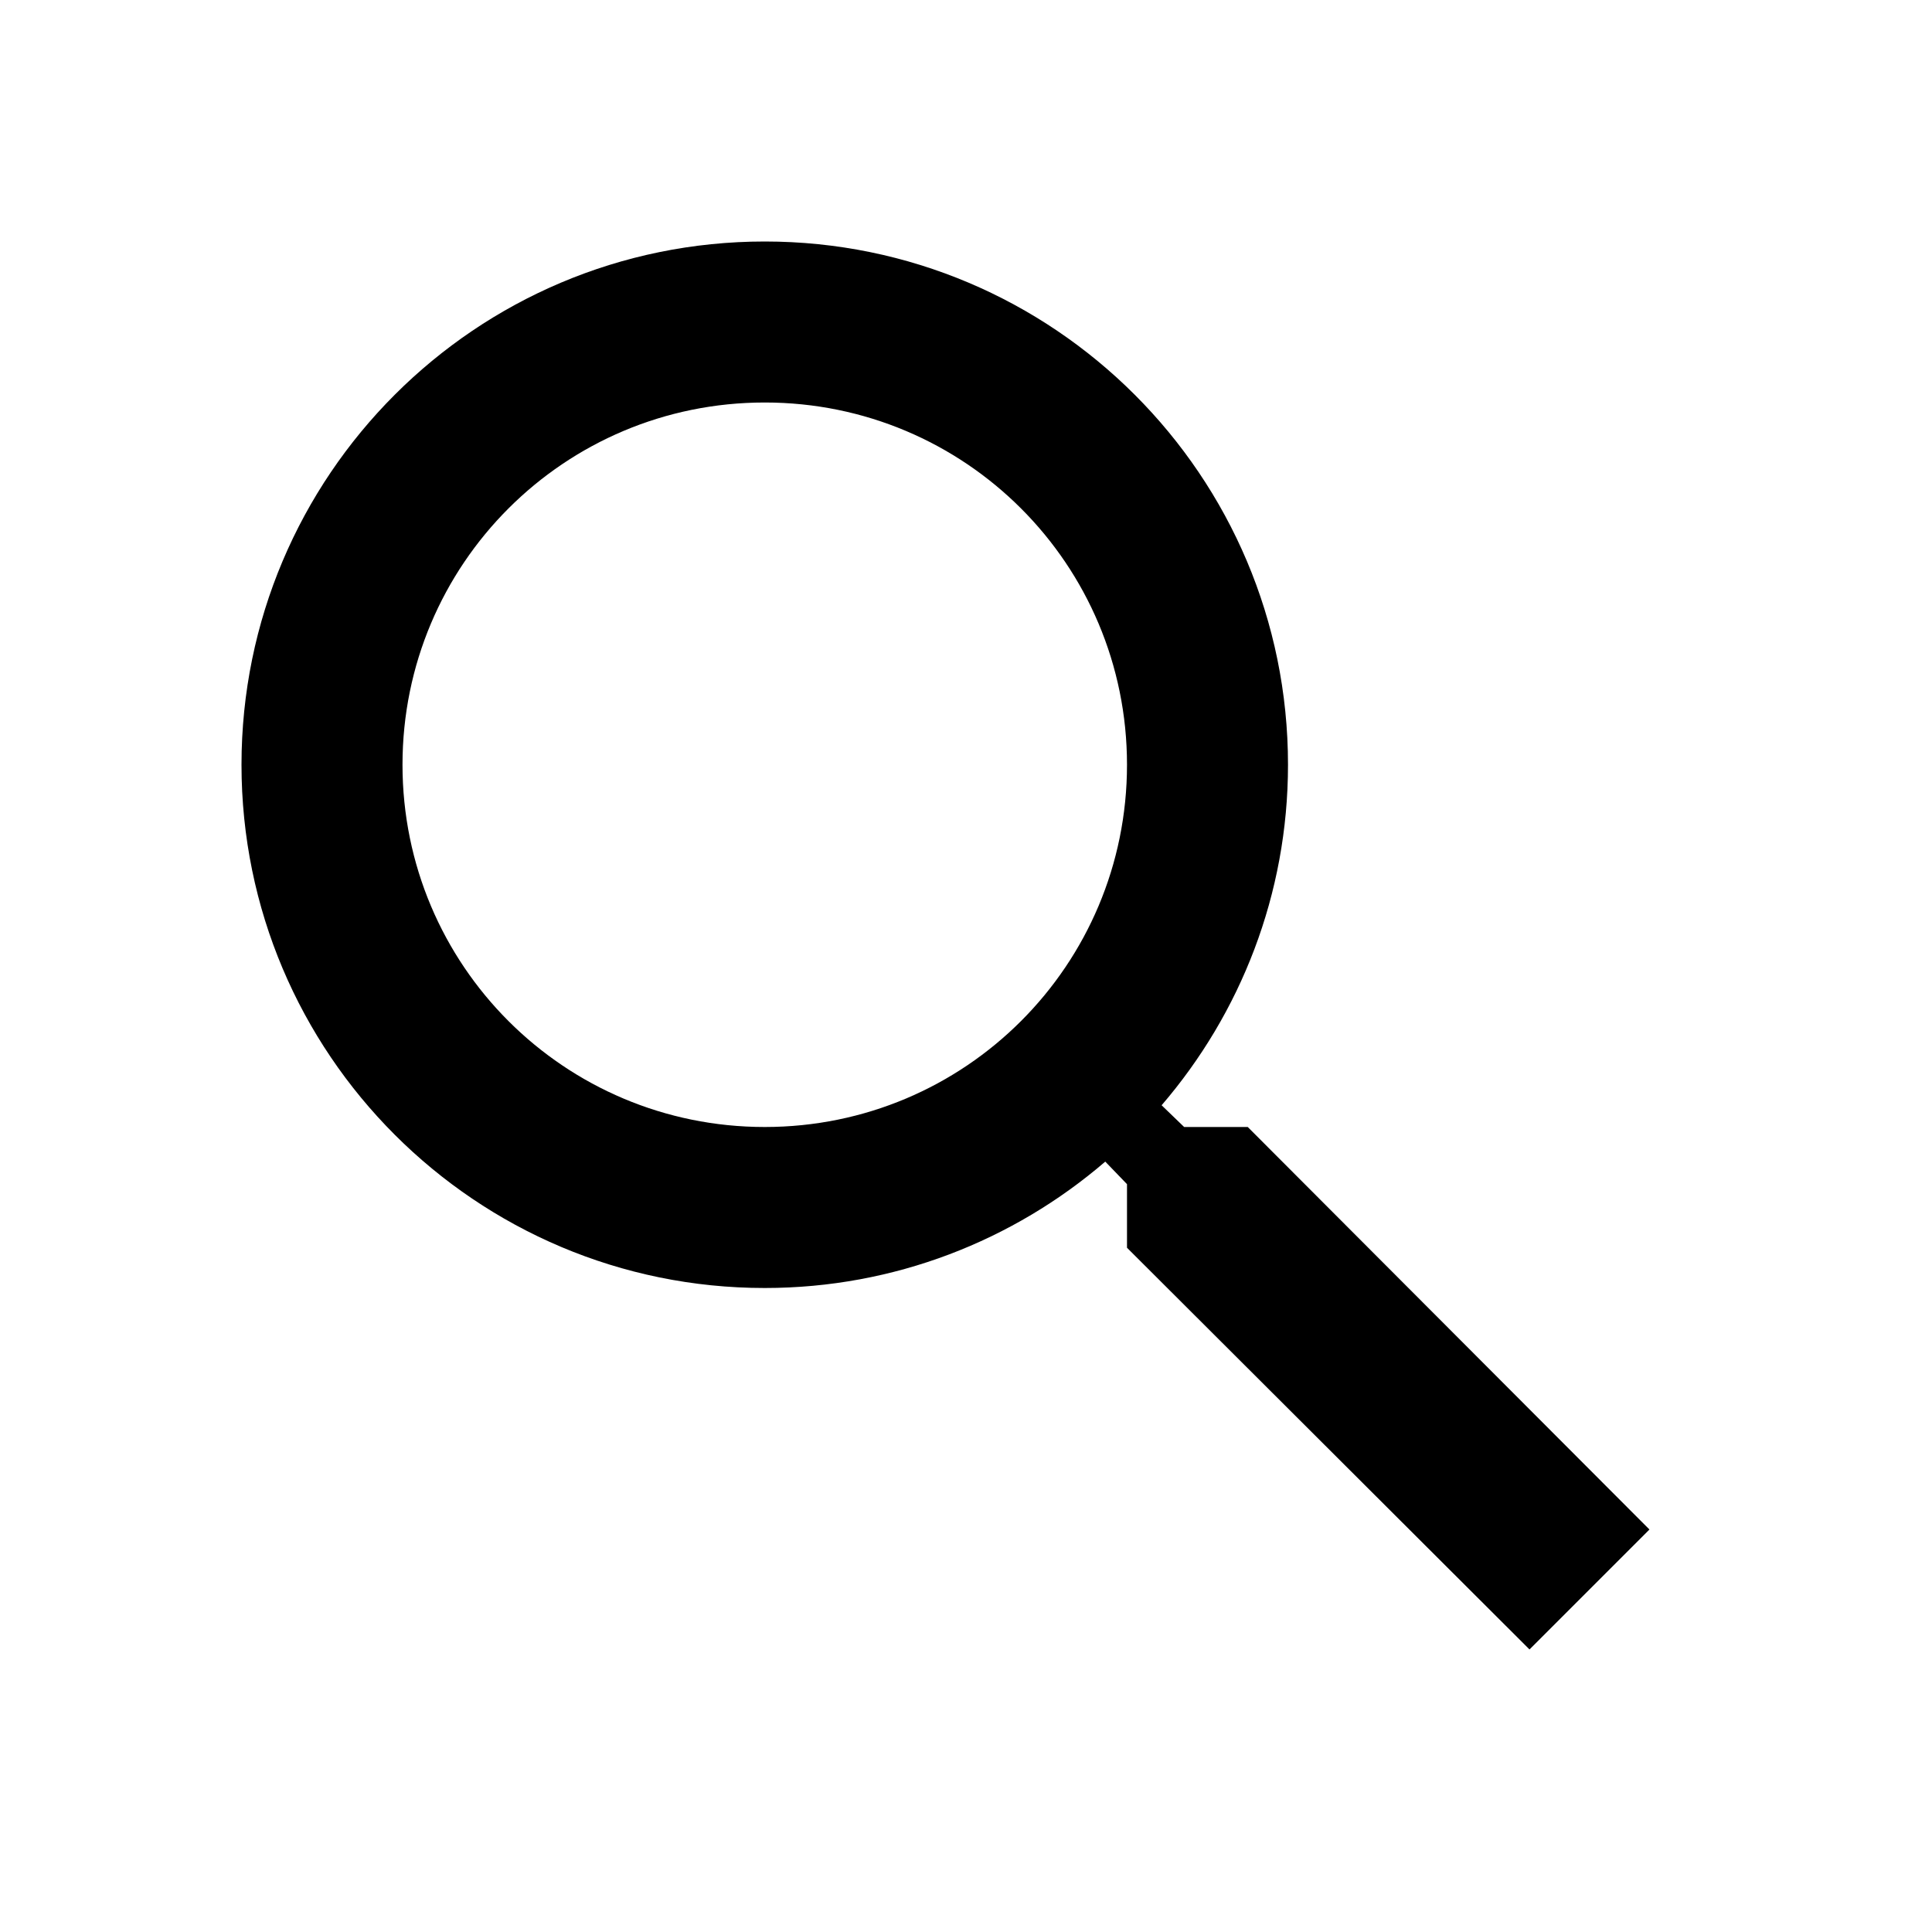
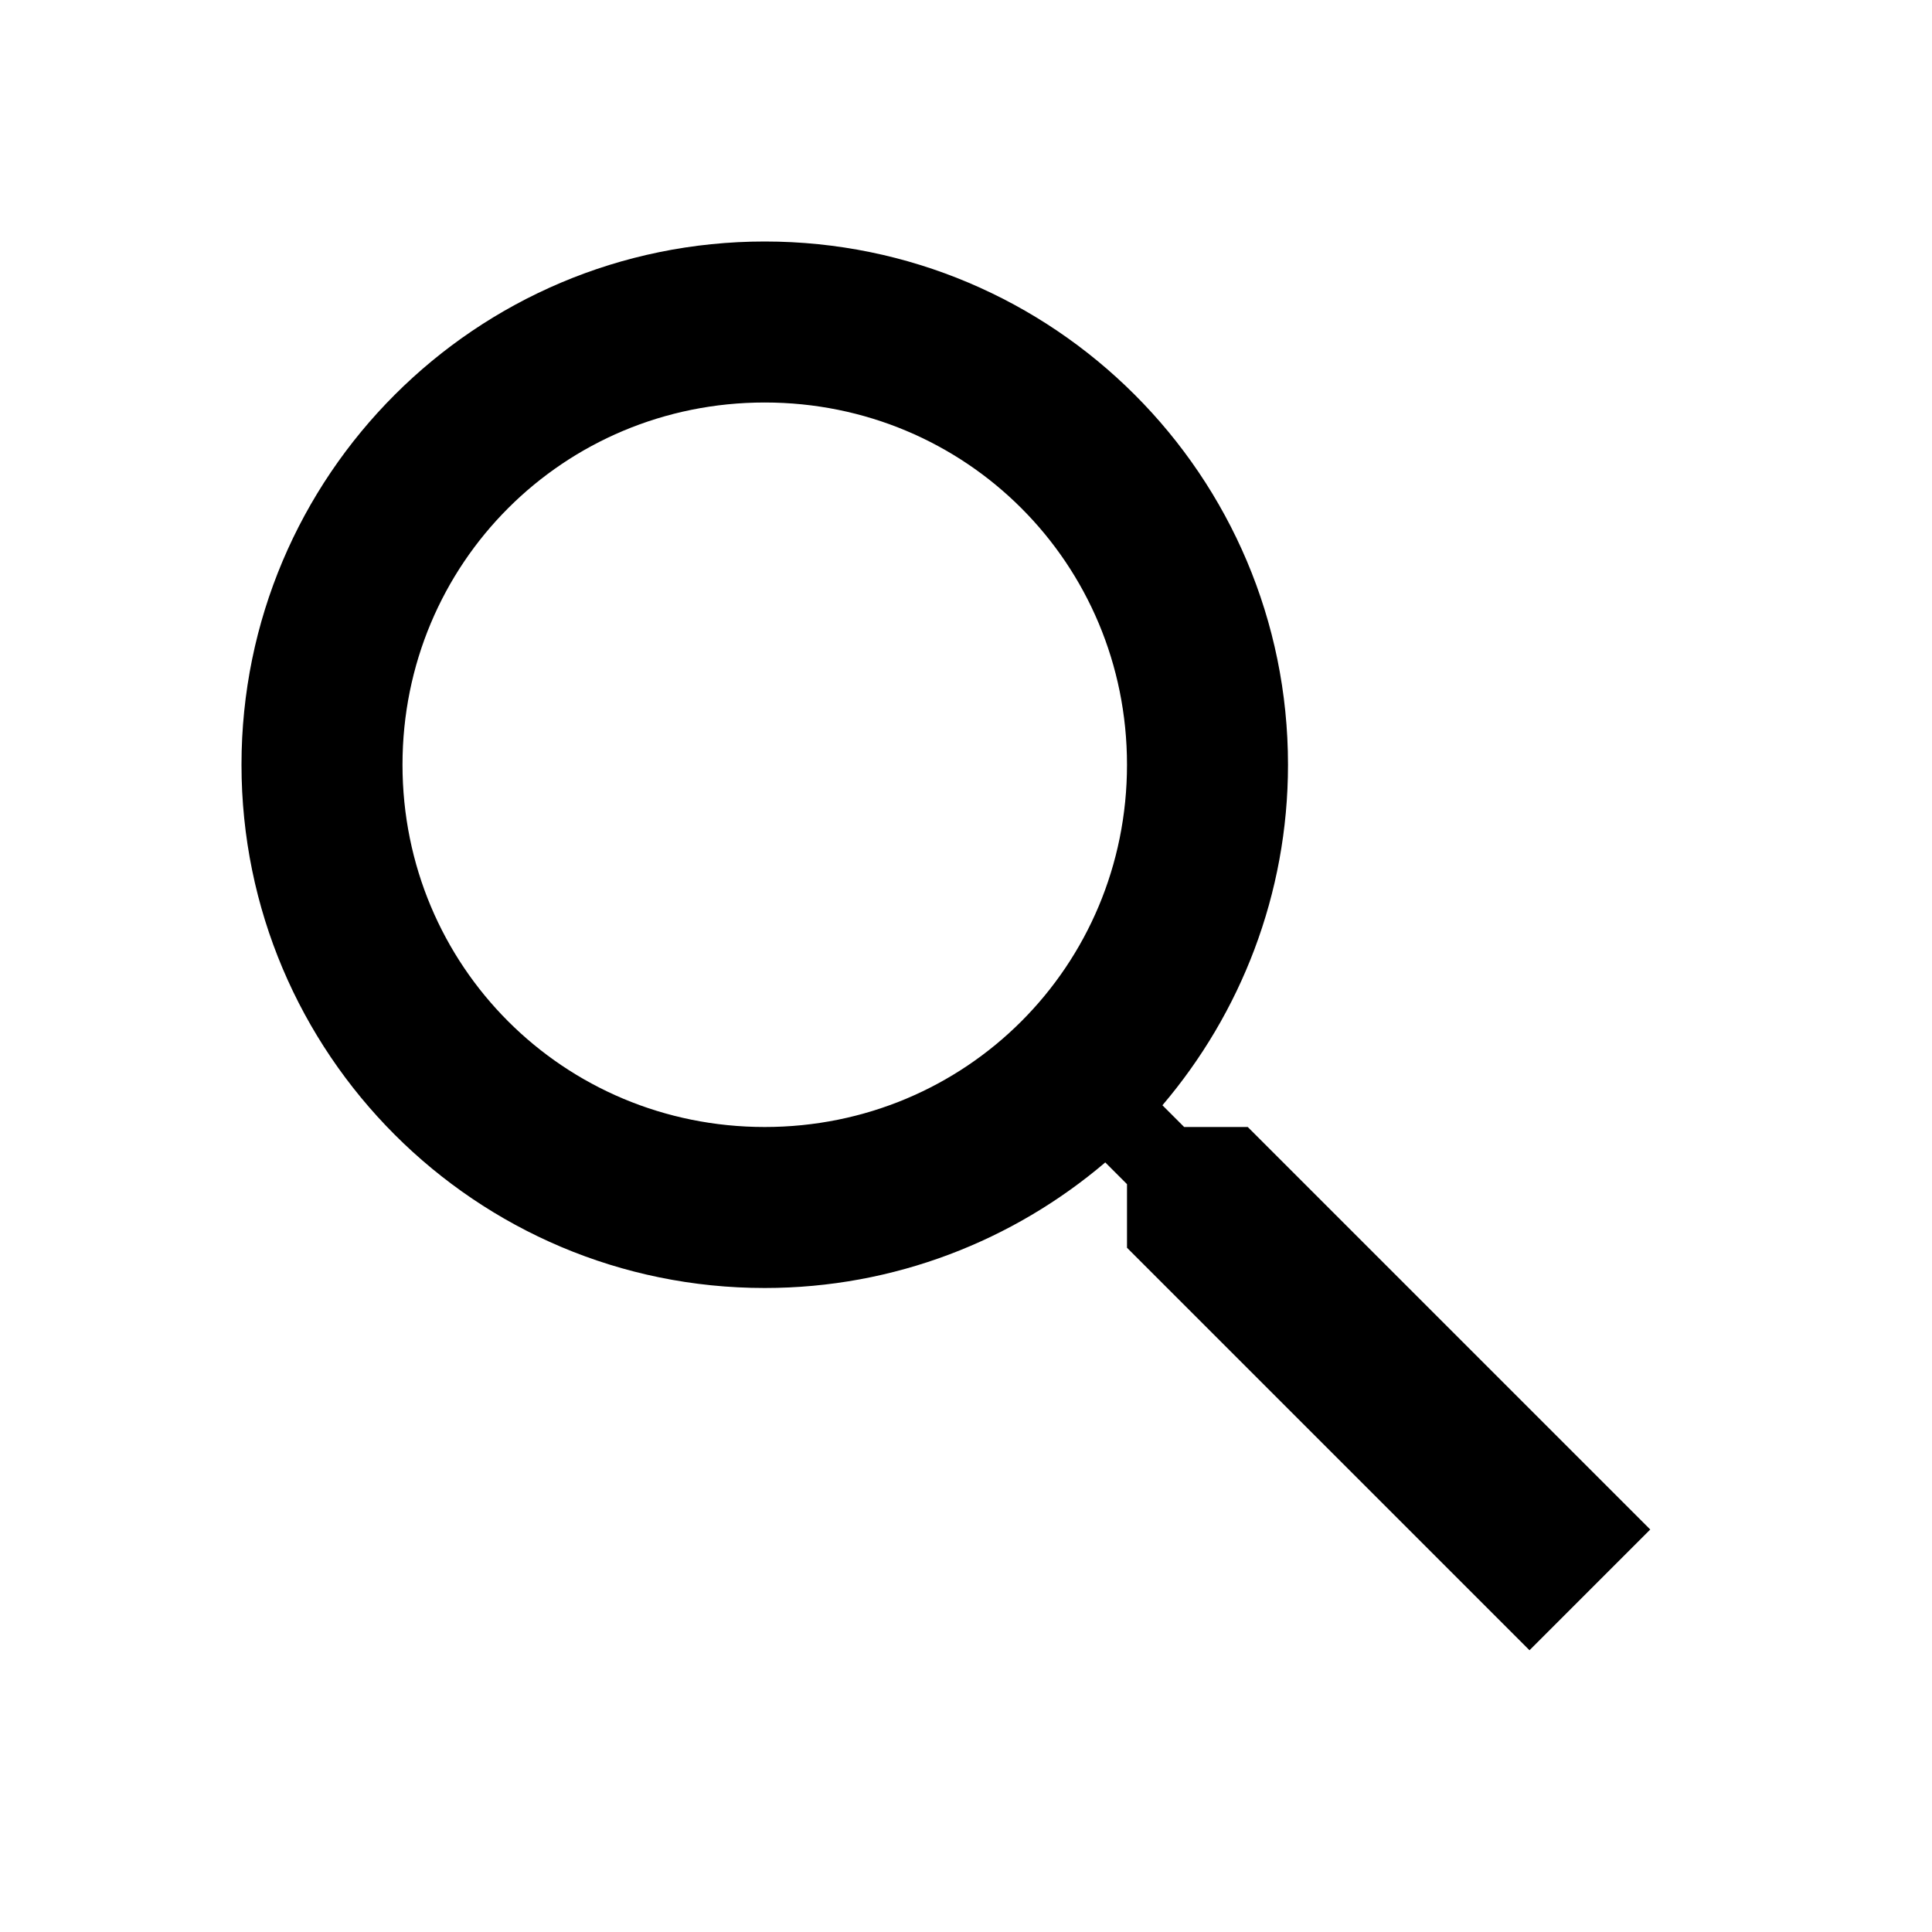
- <svg xmlns="http://www.w3.org/2000/svg" height="24" viewBox="0 0 24 24" width="24">
-   <path d="M0 0h24v24H0z" fill="none" />
-   <path d="M15.5 14h-.79l-.28-.27C15.41 12.59 16 11.11 16 9.5 16 5.91 13.09 3 9.5 3S3 5.91 3 9.5 5.91 16 9.5 16c1.61 0 3.09-.59 4.23-1.57l.27.28v.79l5 4.99L20.49 19l-4.99-5zm-6 0C7.01 14 5 11.99 5 9.5S7.01 5 9.5 5 14 7.01 14 9.5 11.99 14 9.5 14z" />
+ <svg xmlns="http://www.w3.org/2000/svg" version="1.1" width="24" height="24" viewBox="0 0 24 24">
+   <path d="M9.5,3A6.5,6.5 0 0,1 16,9.5C16,11.11 15.41,12.59 14.44,13.73L14.71,14H15.5L20.5,19L19,20.5L14,15.5V14.71L13.73,14.44C12.59,15.41 11.11,16 9.5,16A6.5,6.5 0 0,1 3,9.5A6.5,6.5 0 0,1 9.5,3M9.5,5C7,5 5,7 5,9.5C5,12 7,14 9.5,14C12,14 14,12 14,9.5C14,7 12,5 9.5,5Z" />
</svg>
